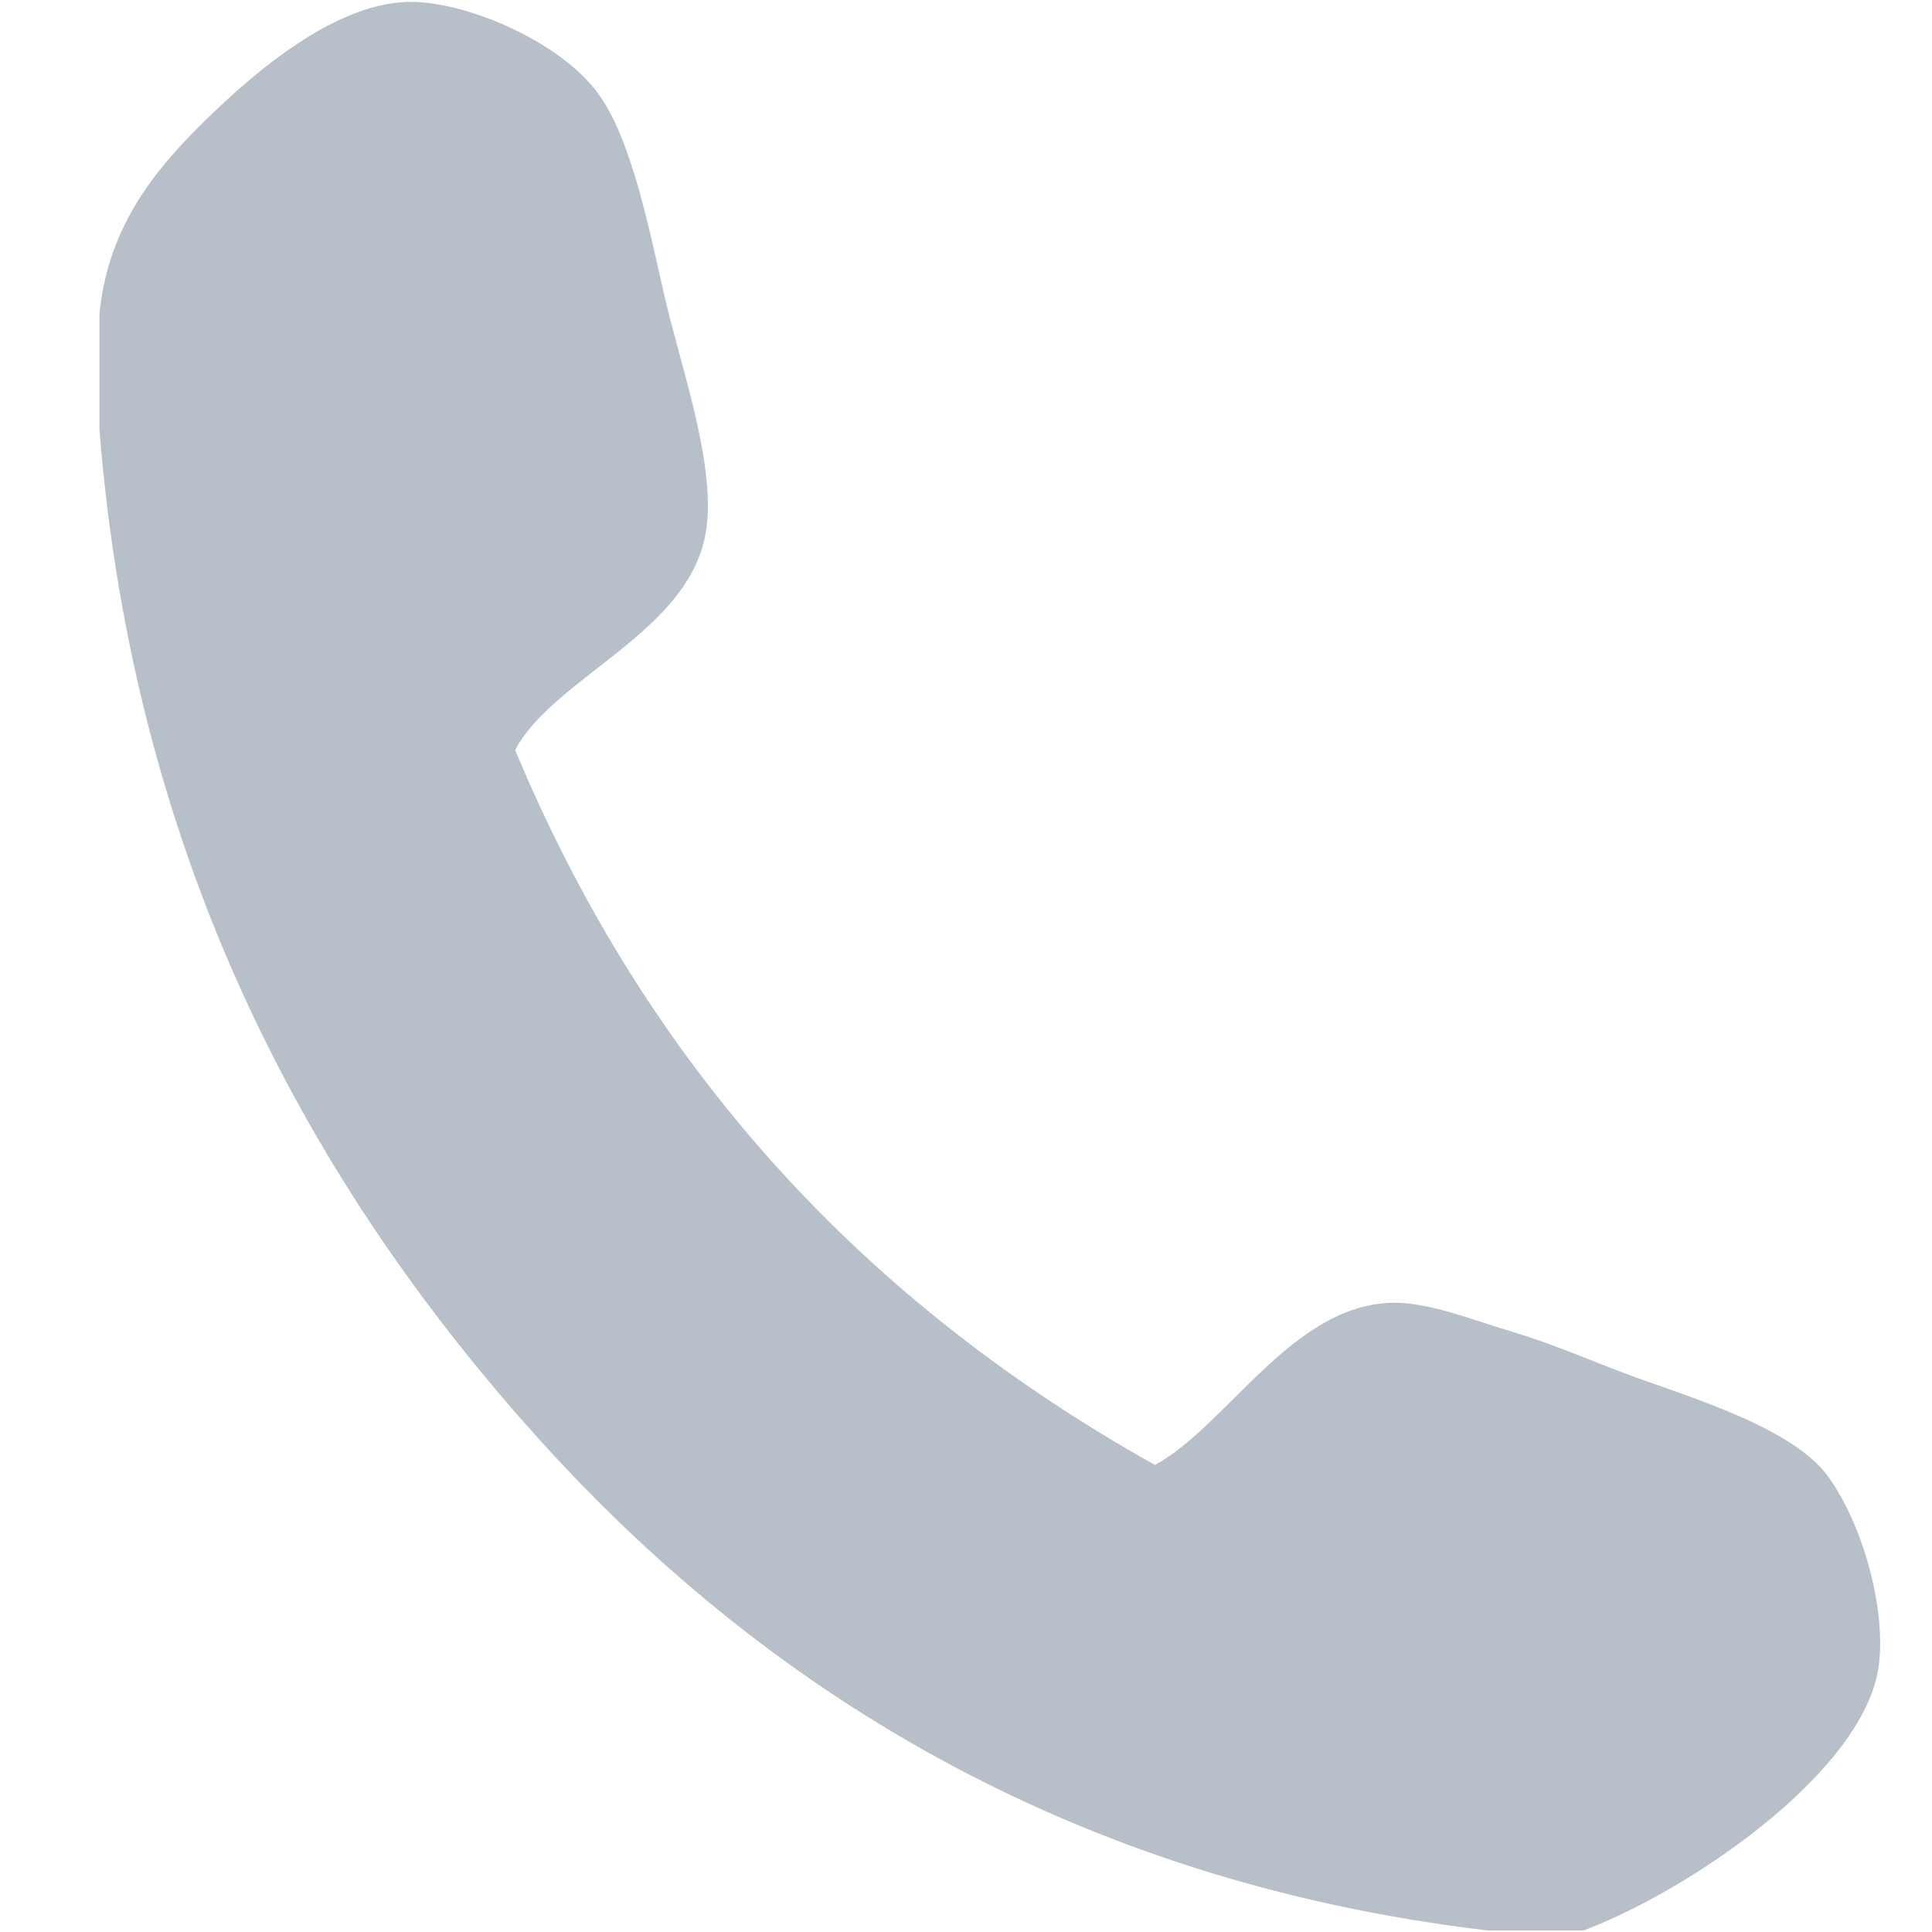
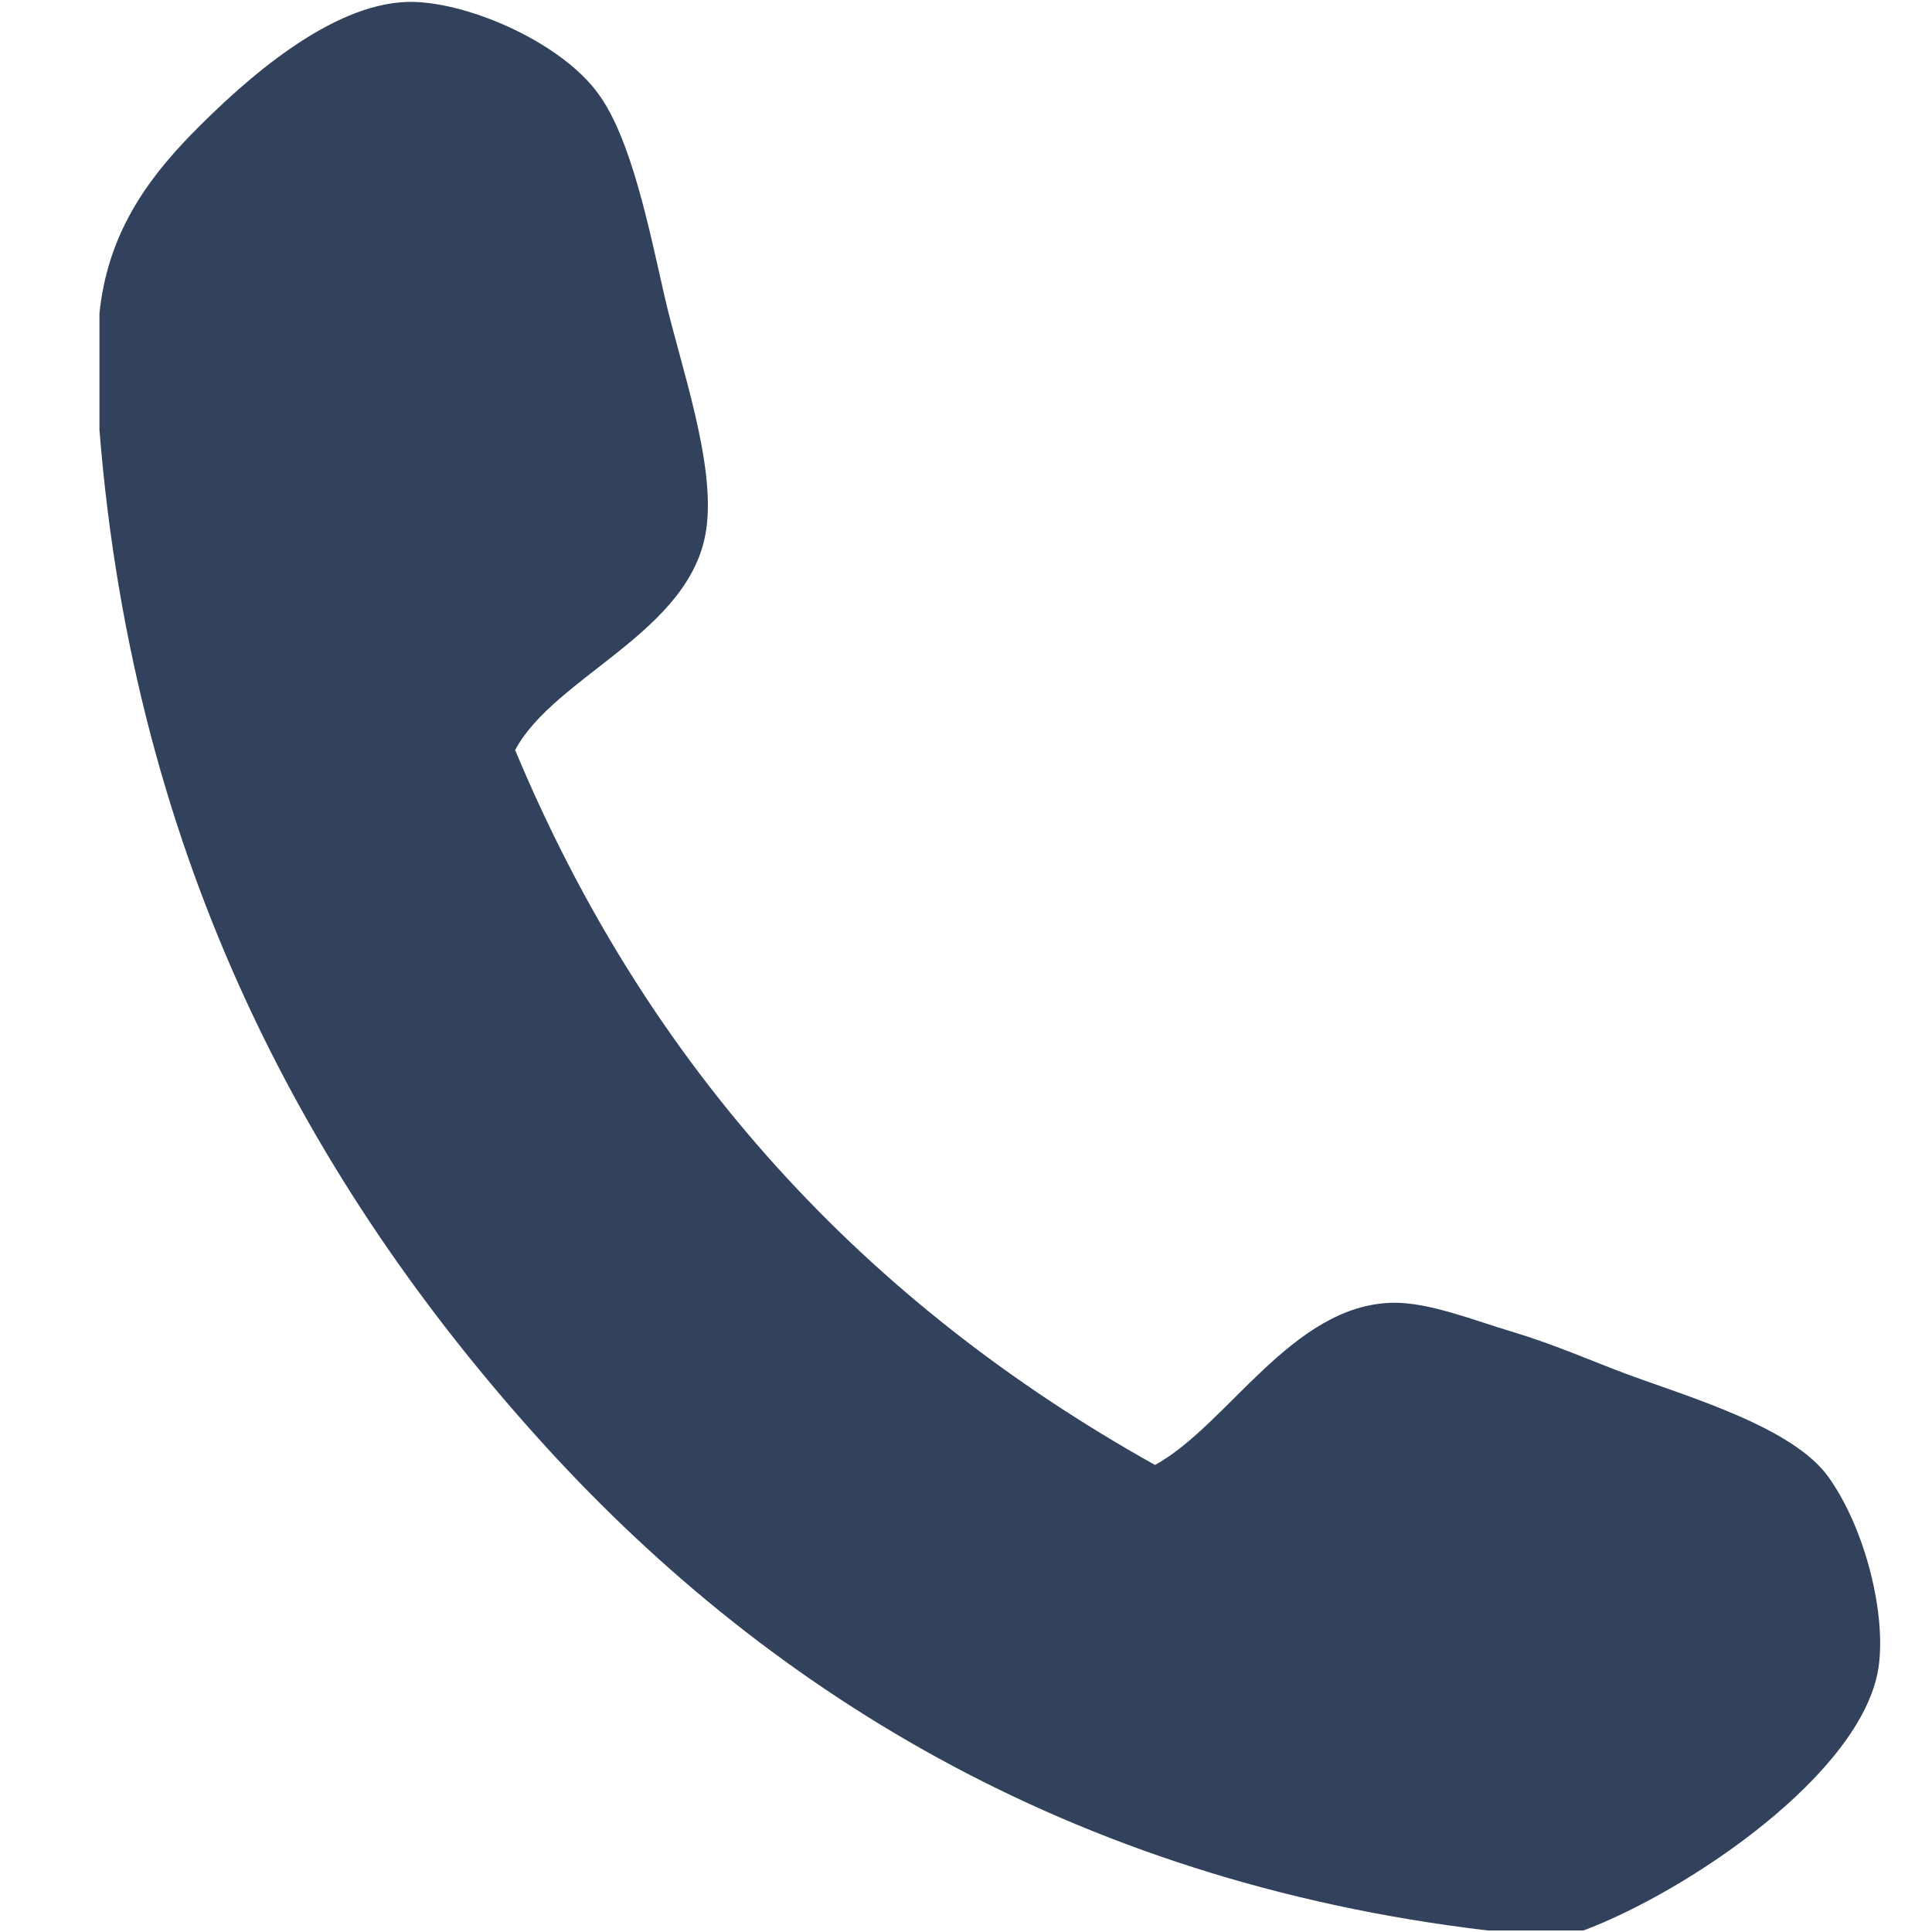
<svg xmlns="http://www.w3.org/2000/svg" width="19" height="19" viewBox="0 0 19 19">
-   <path fill="#B7BFC8" d="M15.572 18.985h-.941c-4.129-.488-7.157-2.408-9.359-4.864C3.062 11.66 1.318 8.492.978 4.228V3.084c.078-.774.459-1.304.898-1.757C2.425.766 3.25.044 4.002.019c.554-.018 1.5.38 1.879.899.329.446.504 1.339.656 2.003.154.671.505 1.643.408 2.289-.148 1.007-1.487 1.434-1.879 2.166 1.307 3.135 3.443 5.439 6.293 7.031.715-.392 1.346-1.572 2.332-1.595.359-.009.818.178 1.184.286.402.121.75.275 1.104.408.596.224 1.648.521 2.004 1.021.365.513.57 1.356.49 1.879-.164 1.041-1.879 2.197-2.901 2.579z" />
+   <path fill="#32425C" d="M15.572 18.985h-.941c-4.129-.488-7.157-2.408-9.359-4.864C3.062 11.66 1.318 8.492.978 4.228V3.084c.078-.774.459-1.304.898-1.757C2.425.766 3.25.044 4.002.019c.554-.018 1.5.38 1.879.899.329.446.504 1.339.656 2.003.154.671.505 1.643.408 2.289-.148 1.007-1.487 1.434-1.879 2.166 1.307 3.135 3.443 5.439 6.293 7.031.715-.392 1.346-1.572 2.332-1.595.359-.009.818.178 1.184.286.402.121.75.275 1.104.408.596.224 1.648.521 2.004 1.021.365.513.57 1.356.49 1.879-.164 1.041-1.879 2.197-2.901 2.579z" />
</svg>
